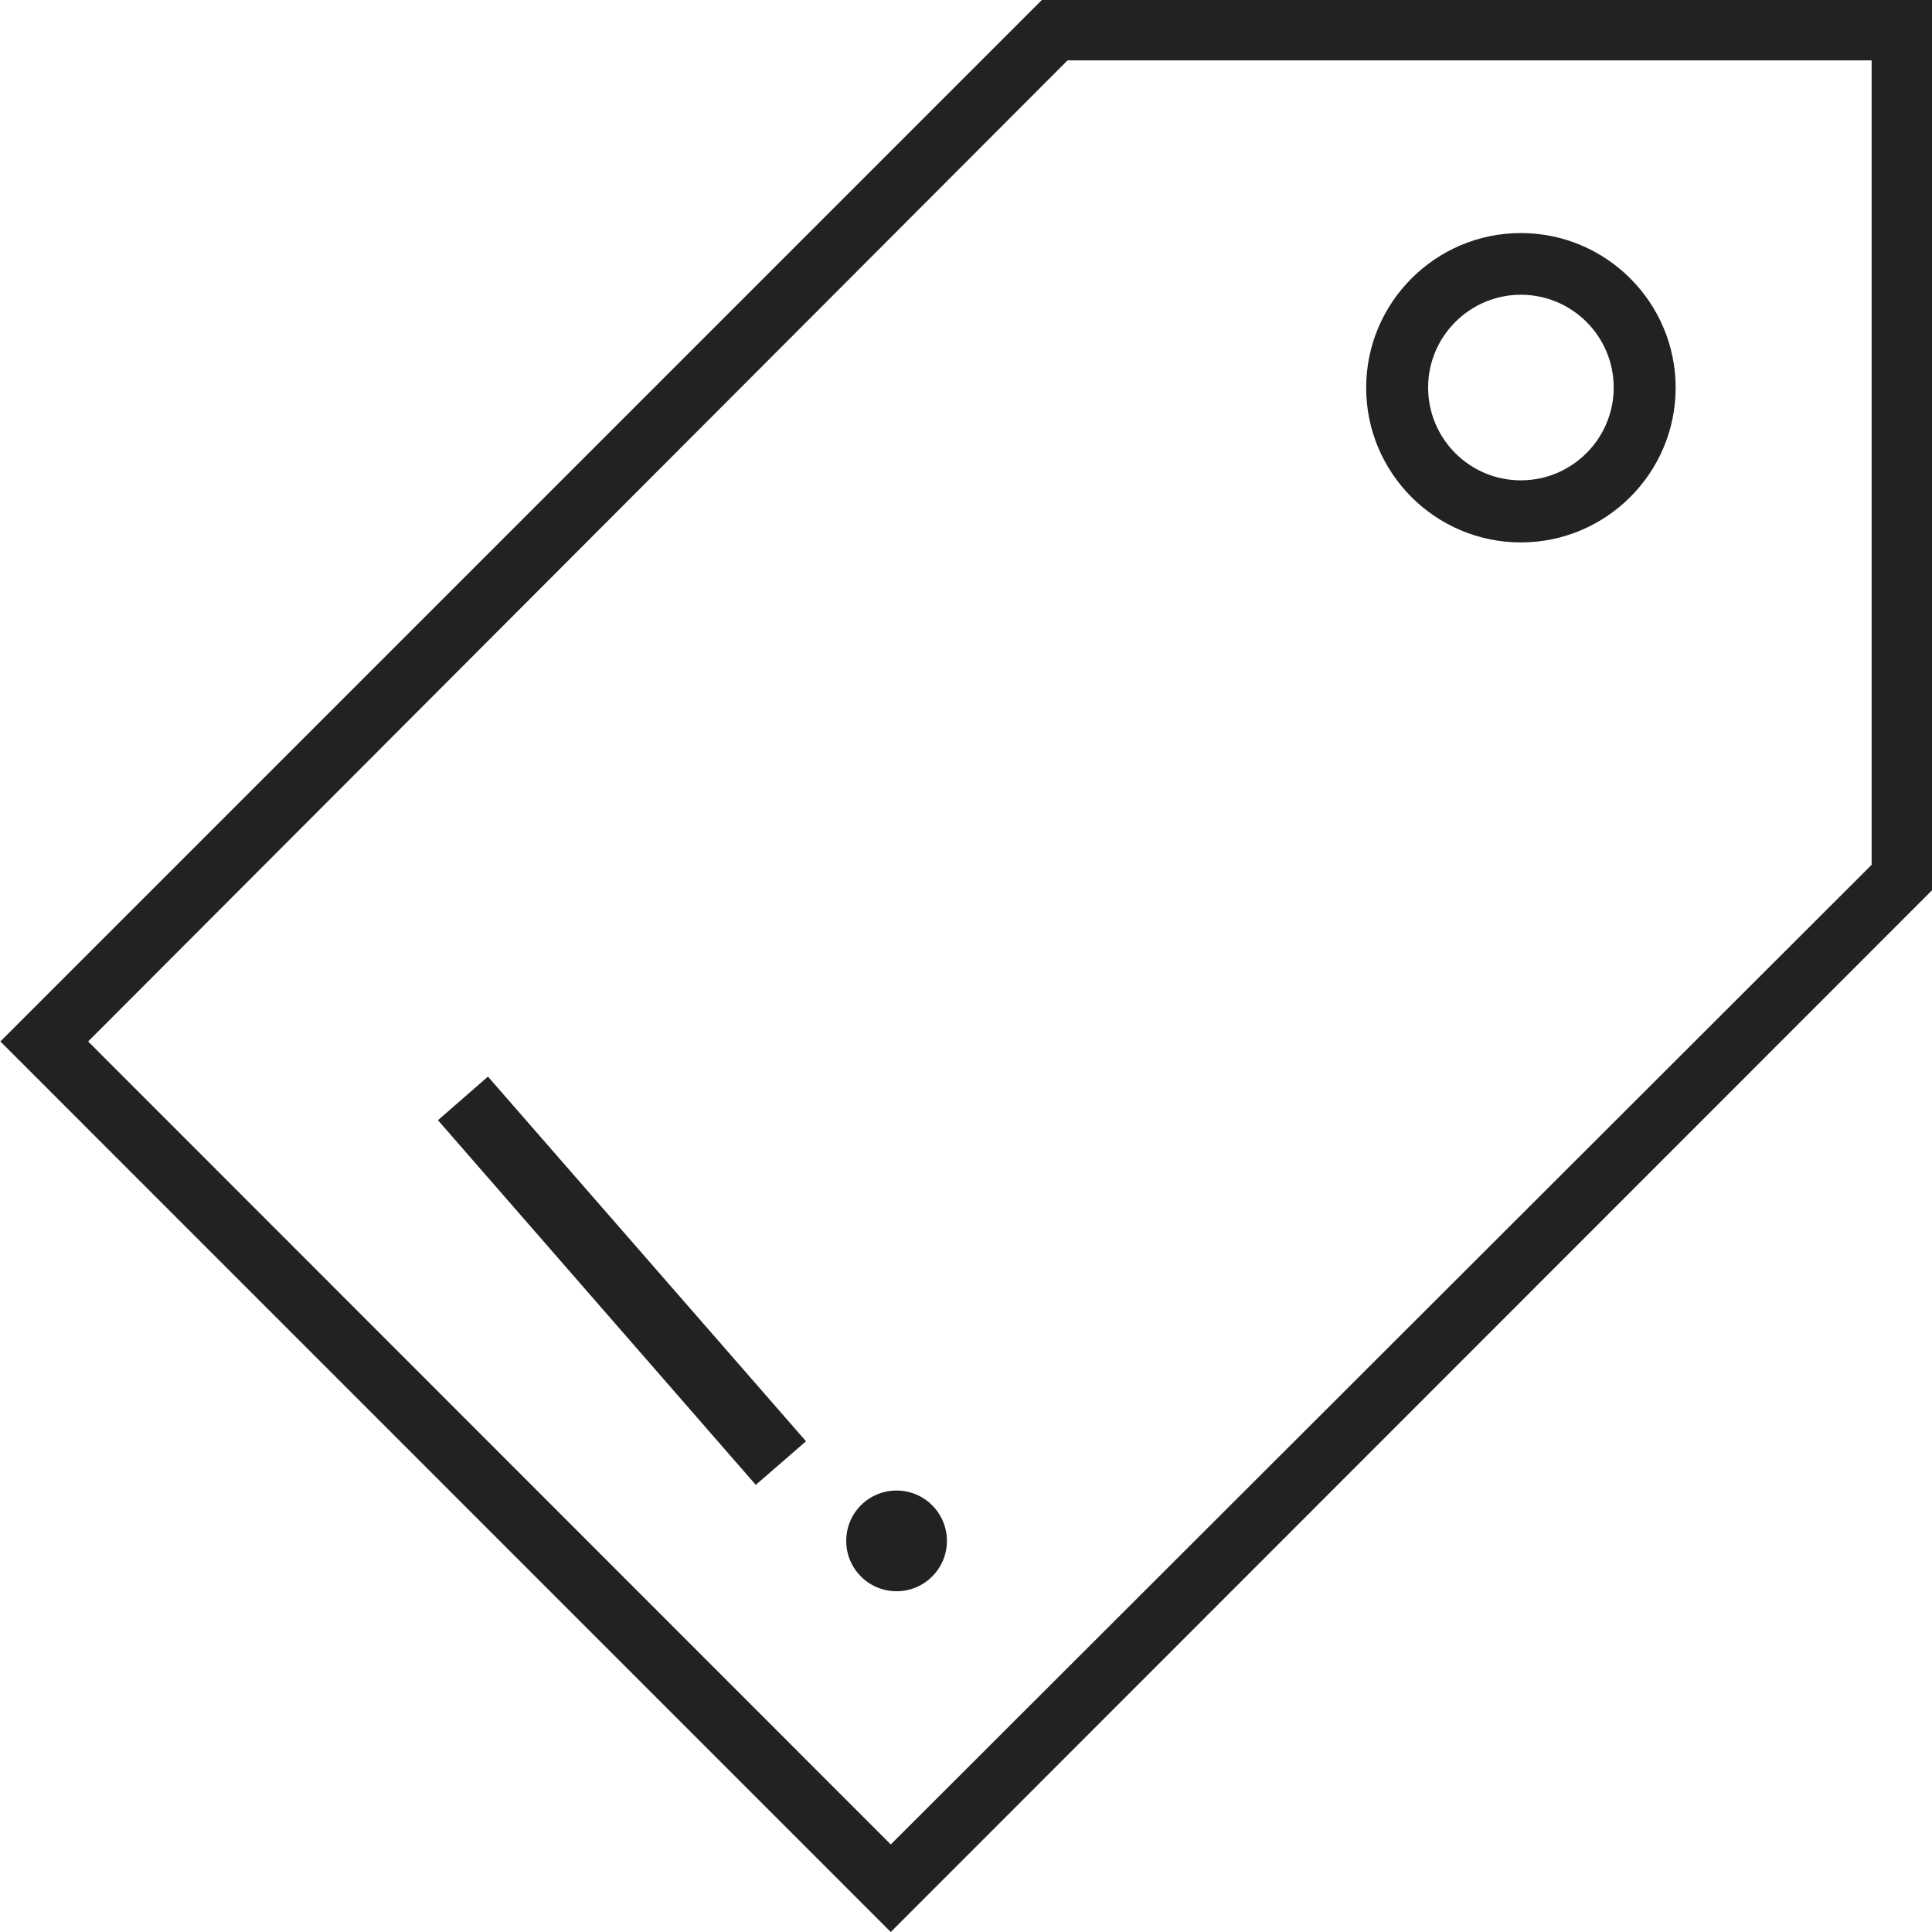
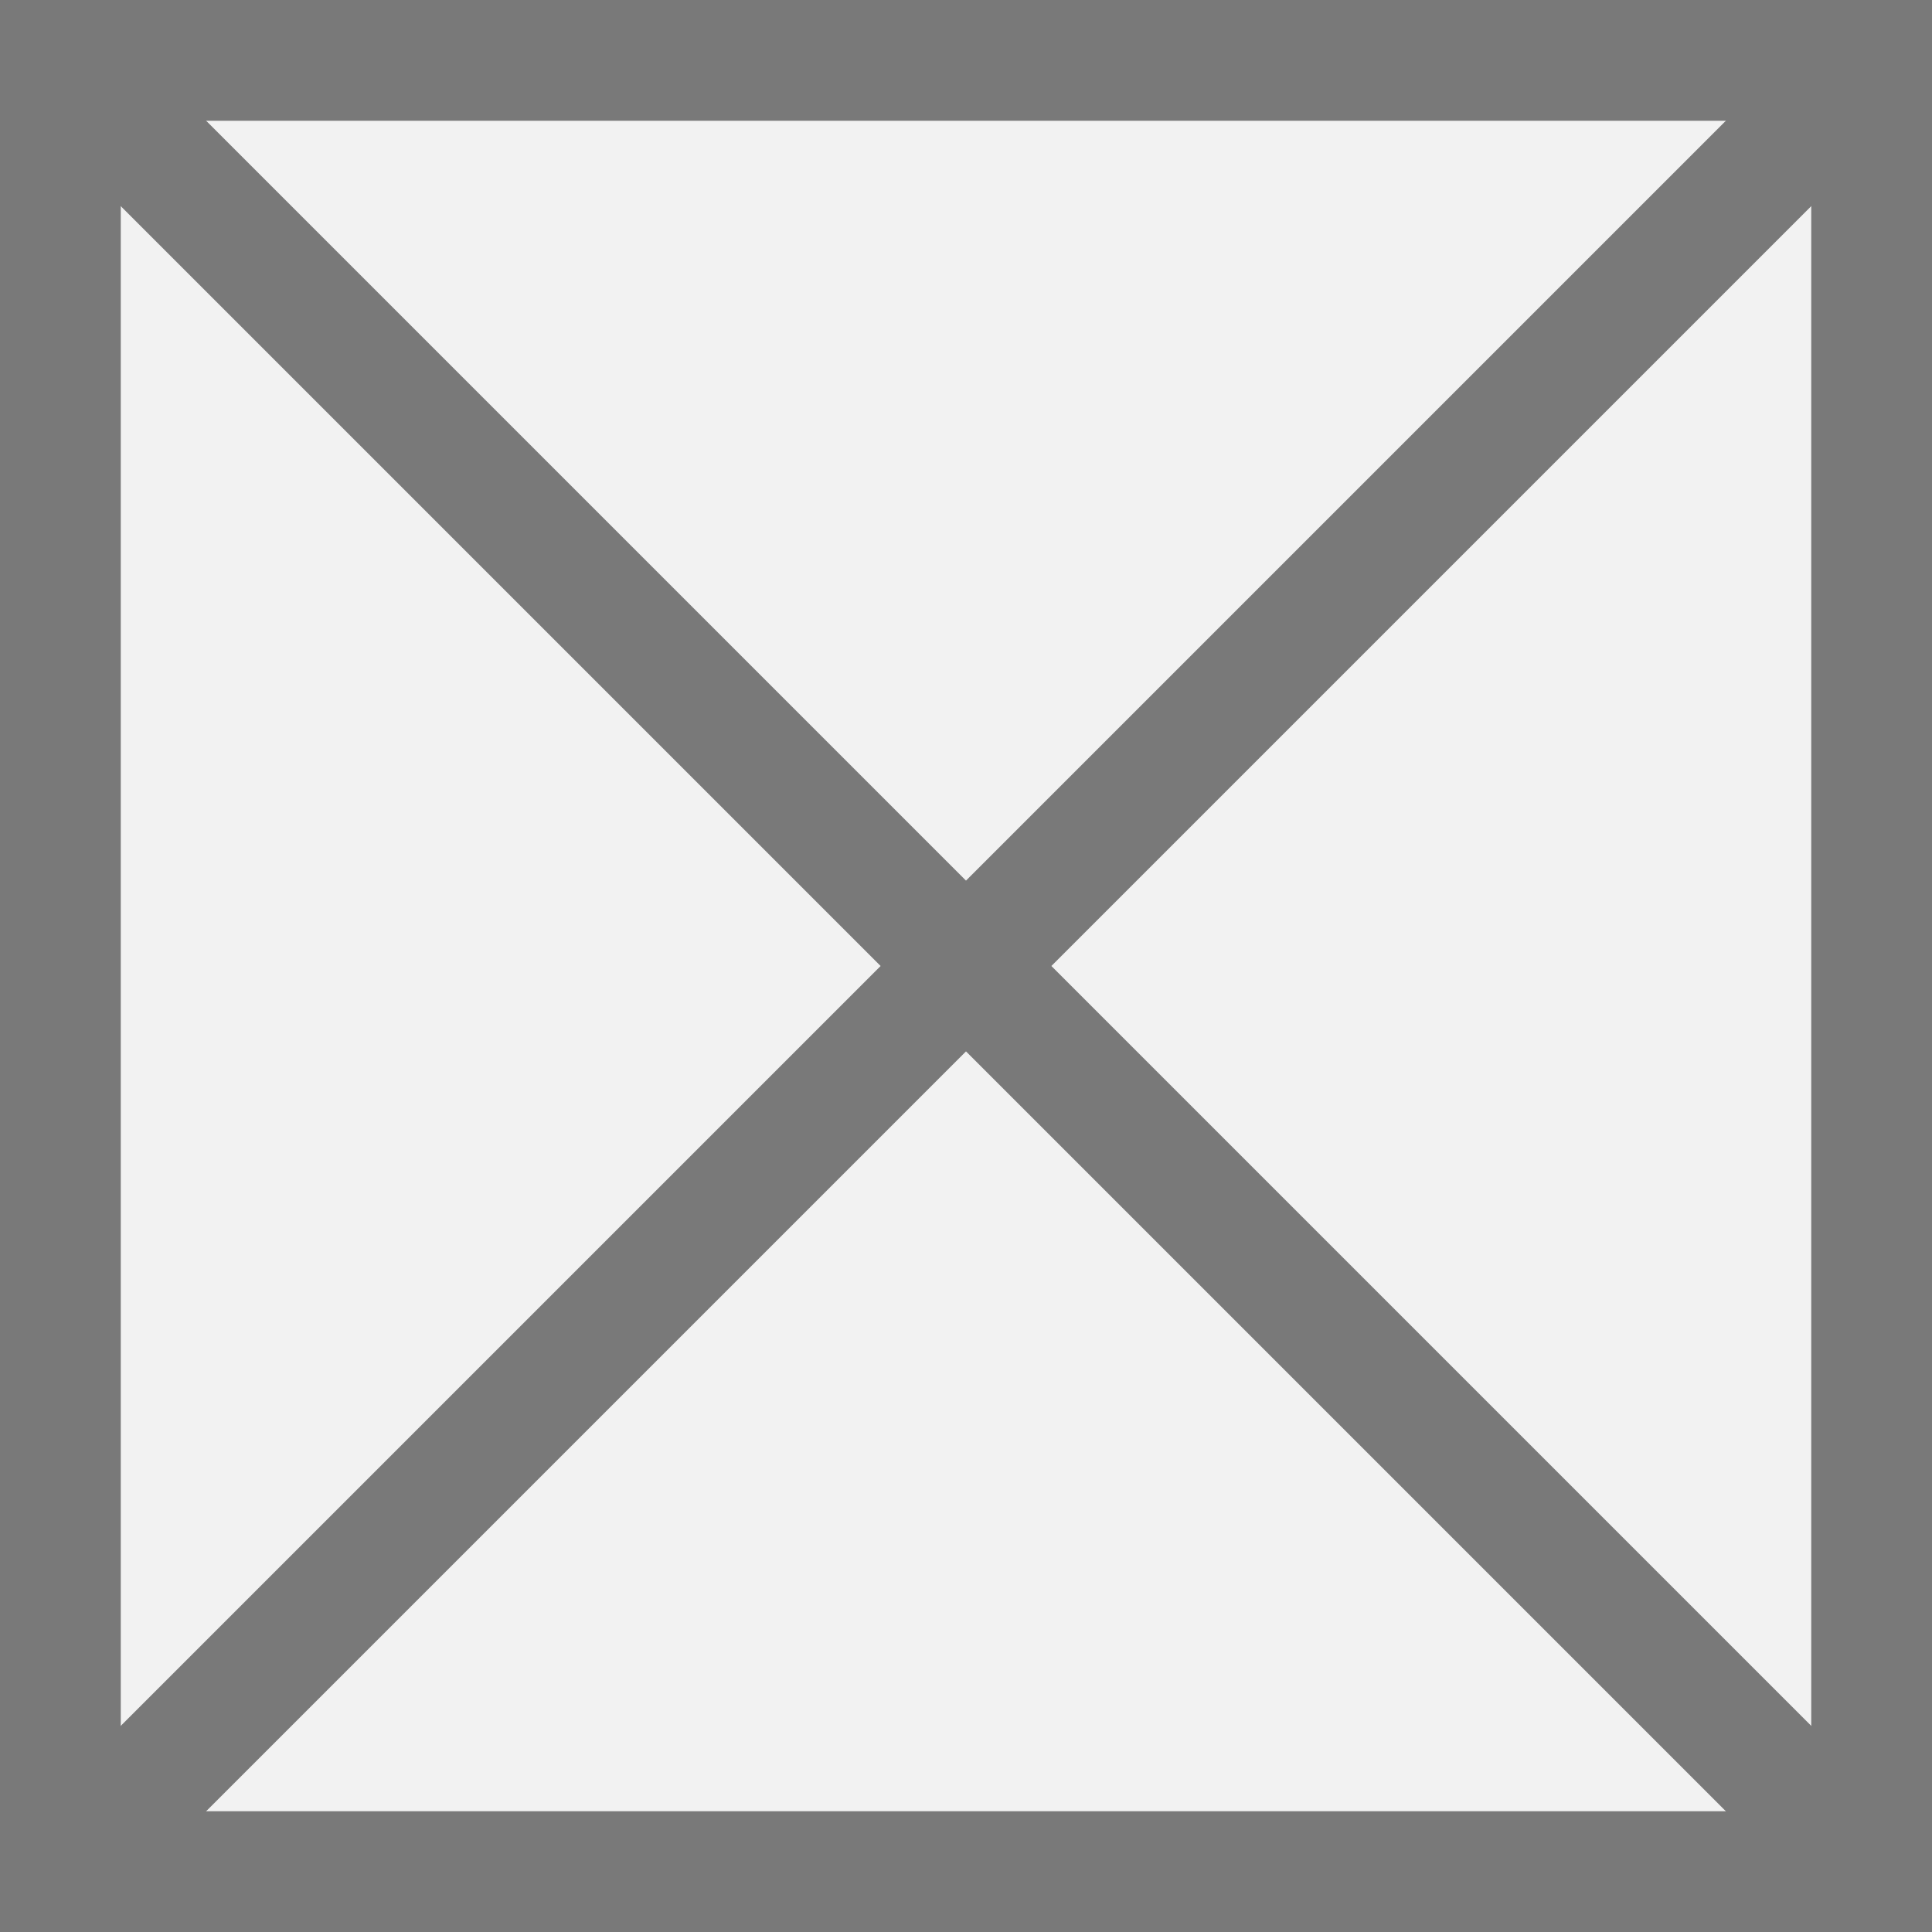
<svg xmlns="http://www.w3.org/2000/svg" version="1.1" width="16px" height="16px">
-   <g transform="matrix(1 0 0 1 -20 -253 )">
-     <path d="M 7.377 16  L 16 7.373  L 16 0  L 8.628 0  L 0.003 8.625  L 7.377 16  Z M 0.73 8.625  L 8.841 0.5  L 15.5 0.5  L 15.5 7.162  L 7.377 15.275  L 0.73 8.625  Z M 13.877 3.211  C 13.877 2.505  13.302 1.93  12.595 1.93  C 11.889 1.93  11.314 2.505  11.314 3.211  C 11.314 3.917  11.887 4.492  12.595 4.492  C 13.302 4.492  13.877 3.917  13.877 3.211  Z M 7.425 13.178  C 7.655 13.178  7.842 12.992  7.842 12.761  C 7.842 12.531  7.656 12.344  7.425 12.344  C 7.194 12.344  7.008 12.53  7.008 12.761  C 7.008 12.991  7.194 13.178  7.425 13.178  Z M 6.259 12.297  L 6.675 11.936  L 4.041 8.916  L 3.627 9.277  L 6.259 12.297  Z M 13.364 3.209  C 13.364 3.633  13.019 3.978  12.595 3.978  C 12.17 3.978  11.827 3.633  11.827 3.209  C 11.827 2.786  12.172 2.441  12.595 2.441  C 13.02 2.441  13.364 2.786  13.364 3.209  Z " fill-rule="nonzero" fill="#000000" stroke="none" fill-opacity="0.867" transform="matrix(1 0 0 1 20 253 )" />
+   <g transform="matrix(1 0 0 1 -130 -1854 )">
+     <path d="M 130.5 1854.5  L 145.5 1854.5  L 145.5 1869.5  L 130.5 1869.5  L 130.5 1854.5  Z " fill-rule="nonzero" fill="#f2f2f2" stroke="none" />
+     <path d="M 130.5 1854.5  L 145.5 1854.5  L 145.5 1869.5  L 130.5 1869.5  L 130.5 1854.5  Z " stroke-width="1" stroke="#797979" fill="none" />
+     <path d="M 130.354 1854.354  L 145.646 1869.646  M 145.646 1854.354  L 130.354 1869.646  " stroke-width="1" stroke="#797979" fill="none" />
  </g>
</svg>
